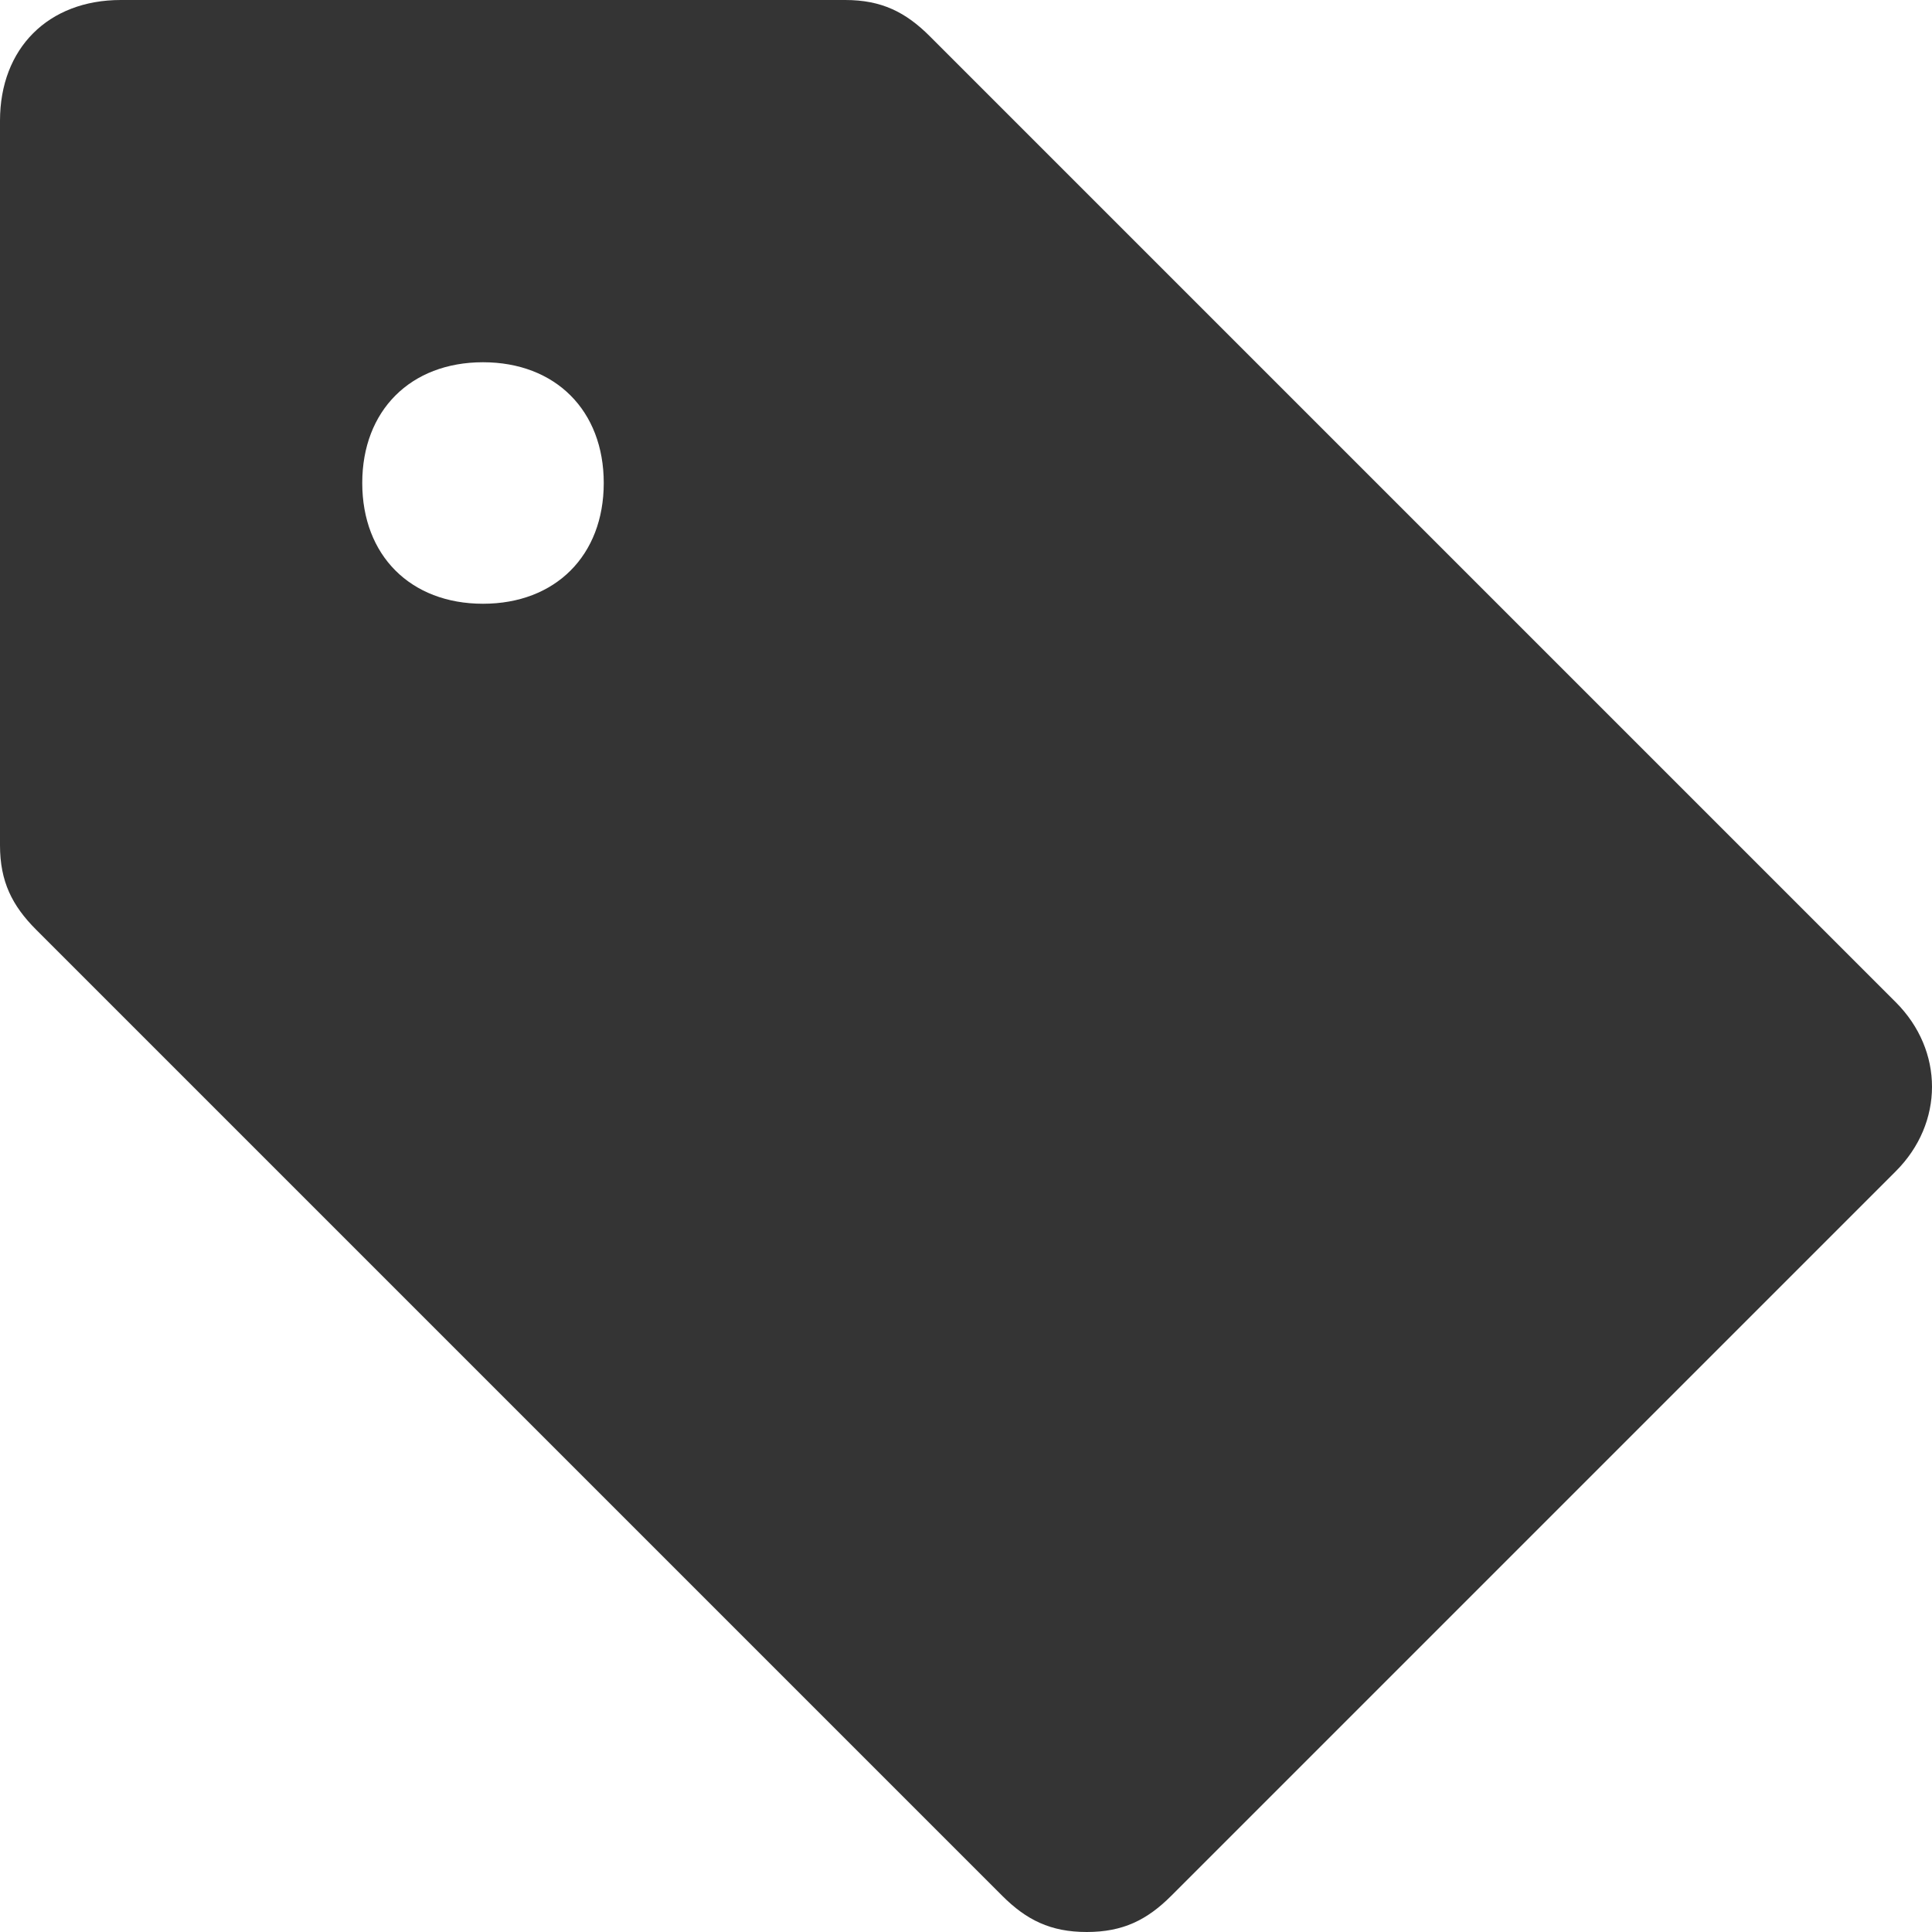
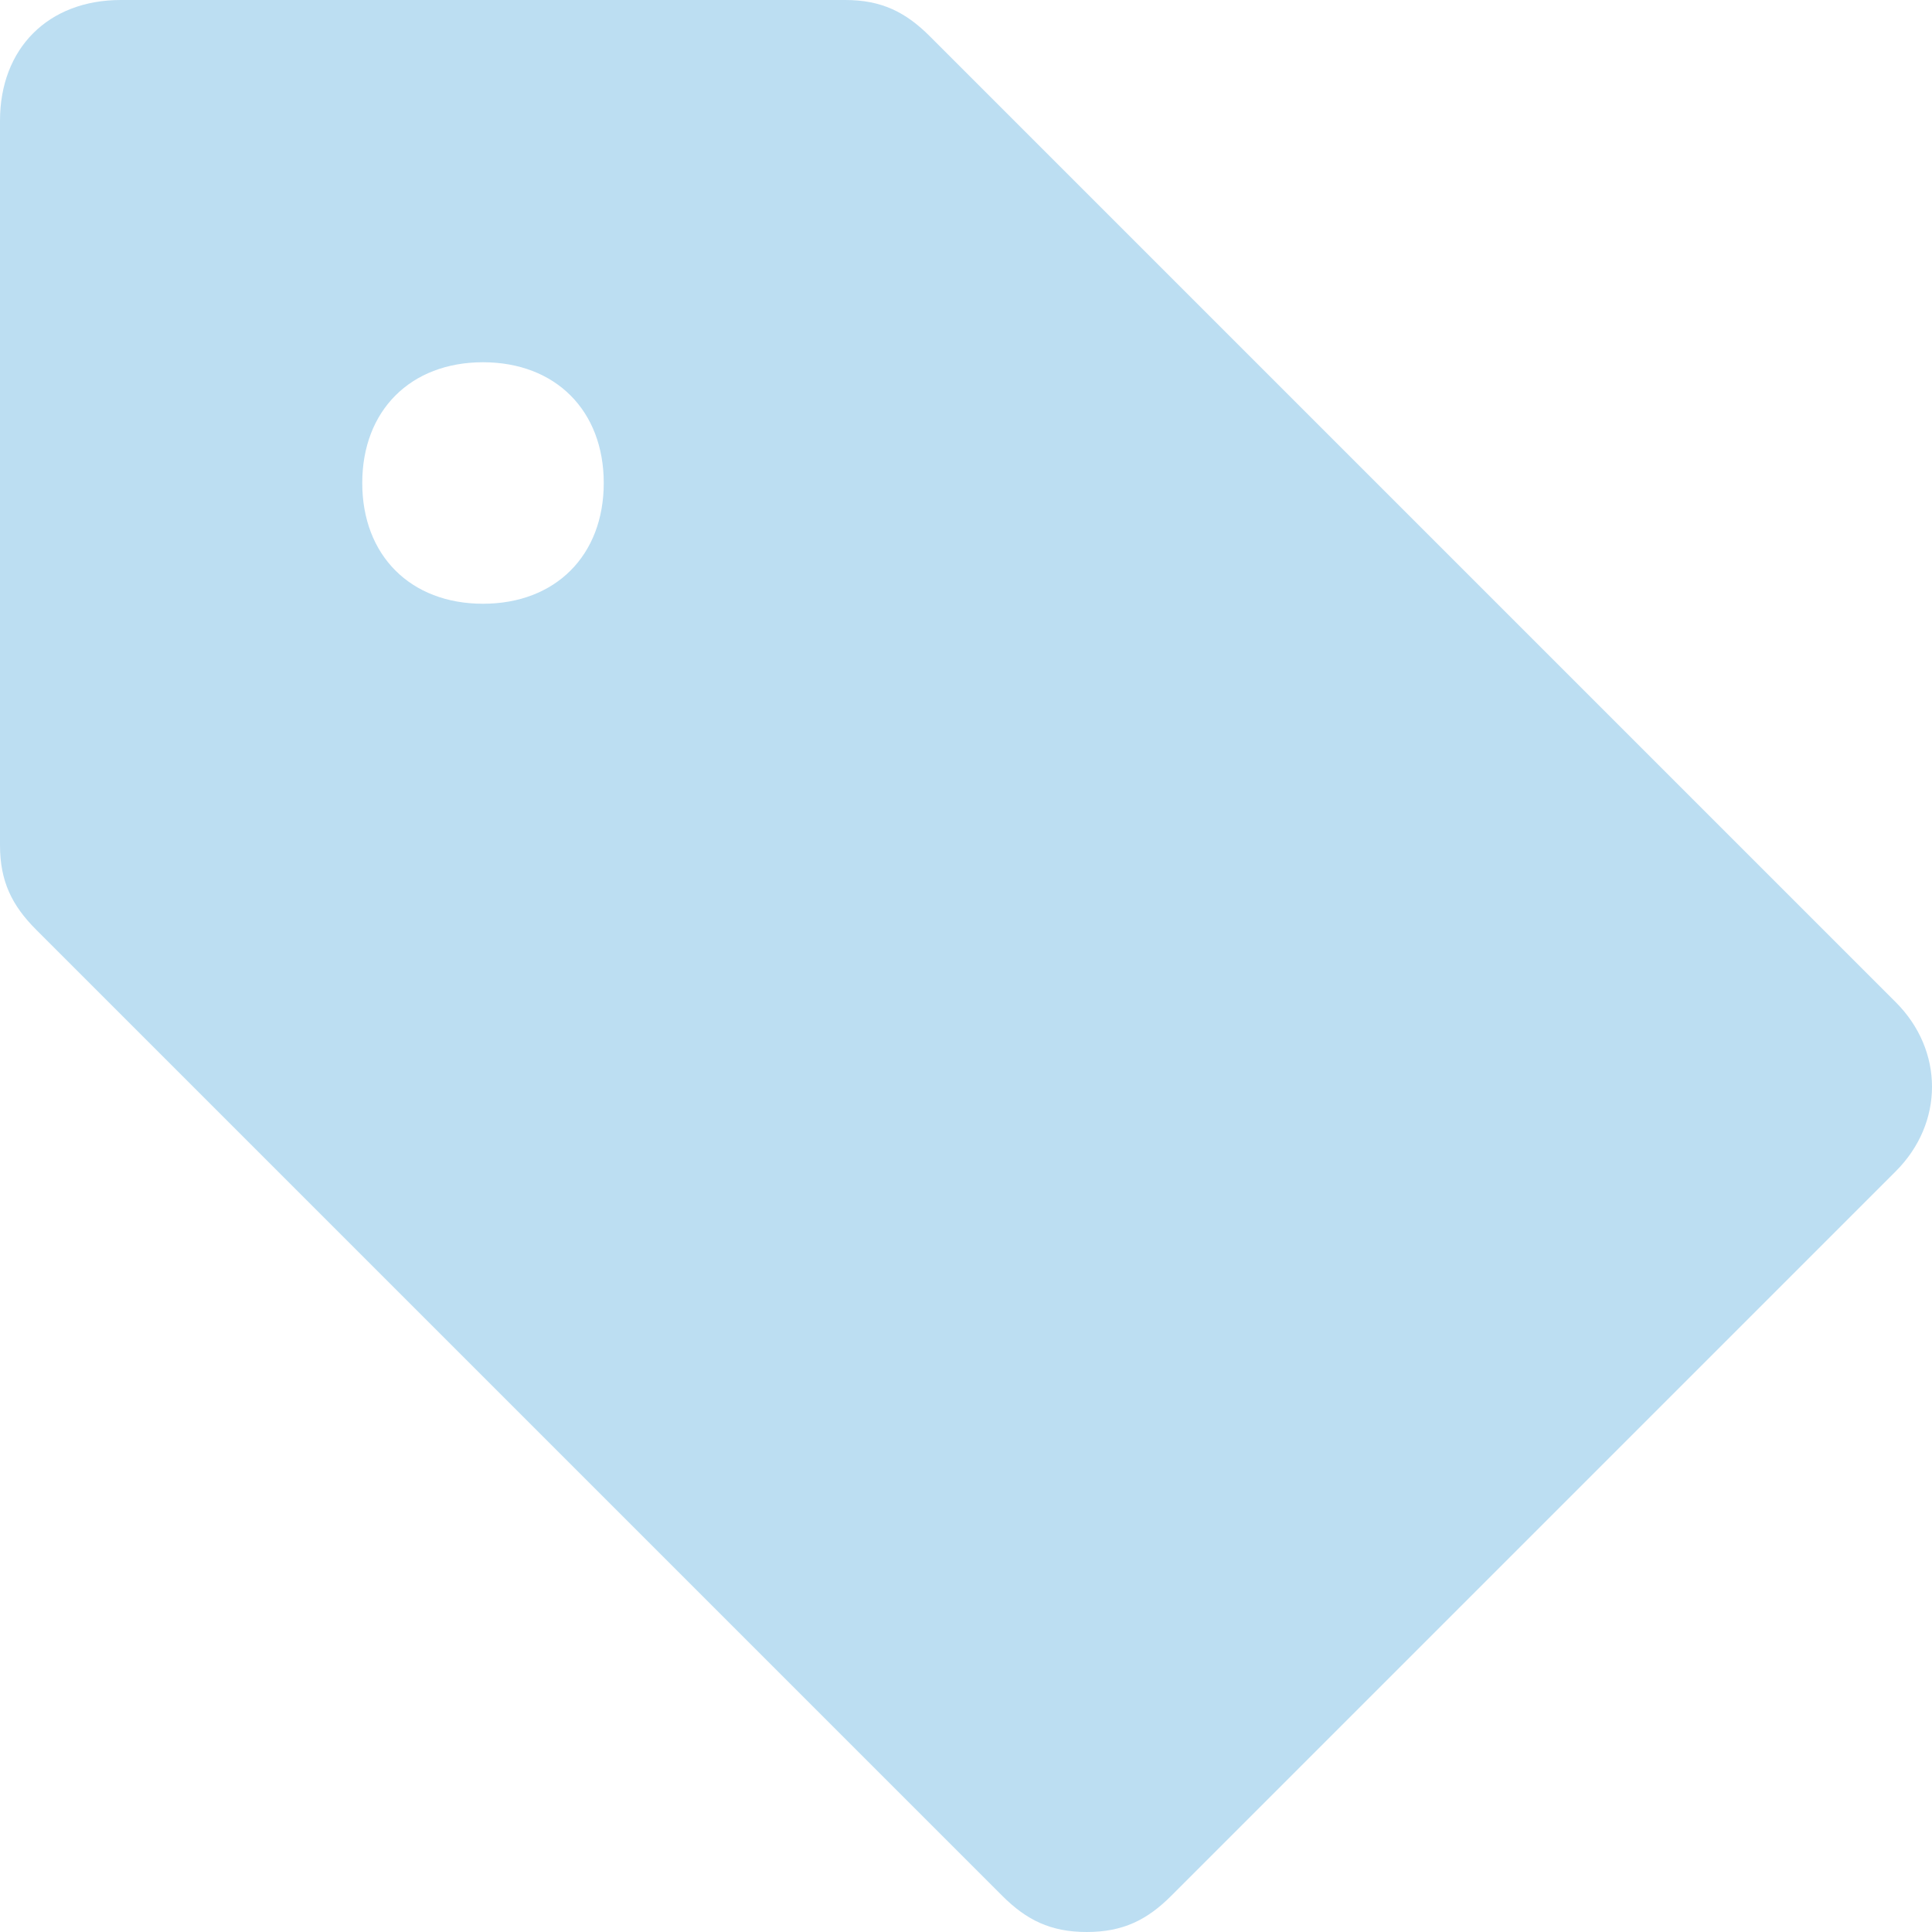
<svg xmlns="http://www.w3.org/2000/svg" width="16" height="16" viewBox="0 0 16 16">
-   <path fill="#343434" d="M15.7 8.3l-8-8C7.5.1 7.3 0 7 0H1C.4 0 0 .4 0 1v6c0 .3.1.5.3.7l8 8c.2.2.4.3.7.3s.5-.1.7-.3l6-6c.4-.4.4-1 0-1.4zM4 5c-.6 0-1-.4-1-1s.4-1 1-1 1 .4 1 1-.4 1-1 1z" />
+   <path fill="#bcdef2" d="M15.7 8.3l-8-8C7.5.1 7.3 0 7 0H1C.4 0 0 .4 0 1v6c0 .3.1.5.3.7l8 8c.2.2.4.3.7.3s.5-.1.7-.3l6-6c.4-.4.4-1 0-1.4zM4 5c-.6 0-1-.4-1-1s.4-1 1-1 1 .4 1 1-.4 1-1 1z" />
</svg>
